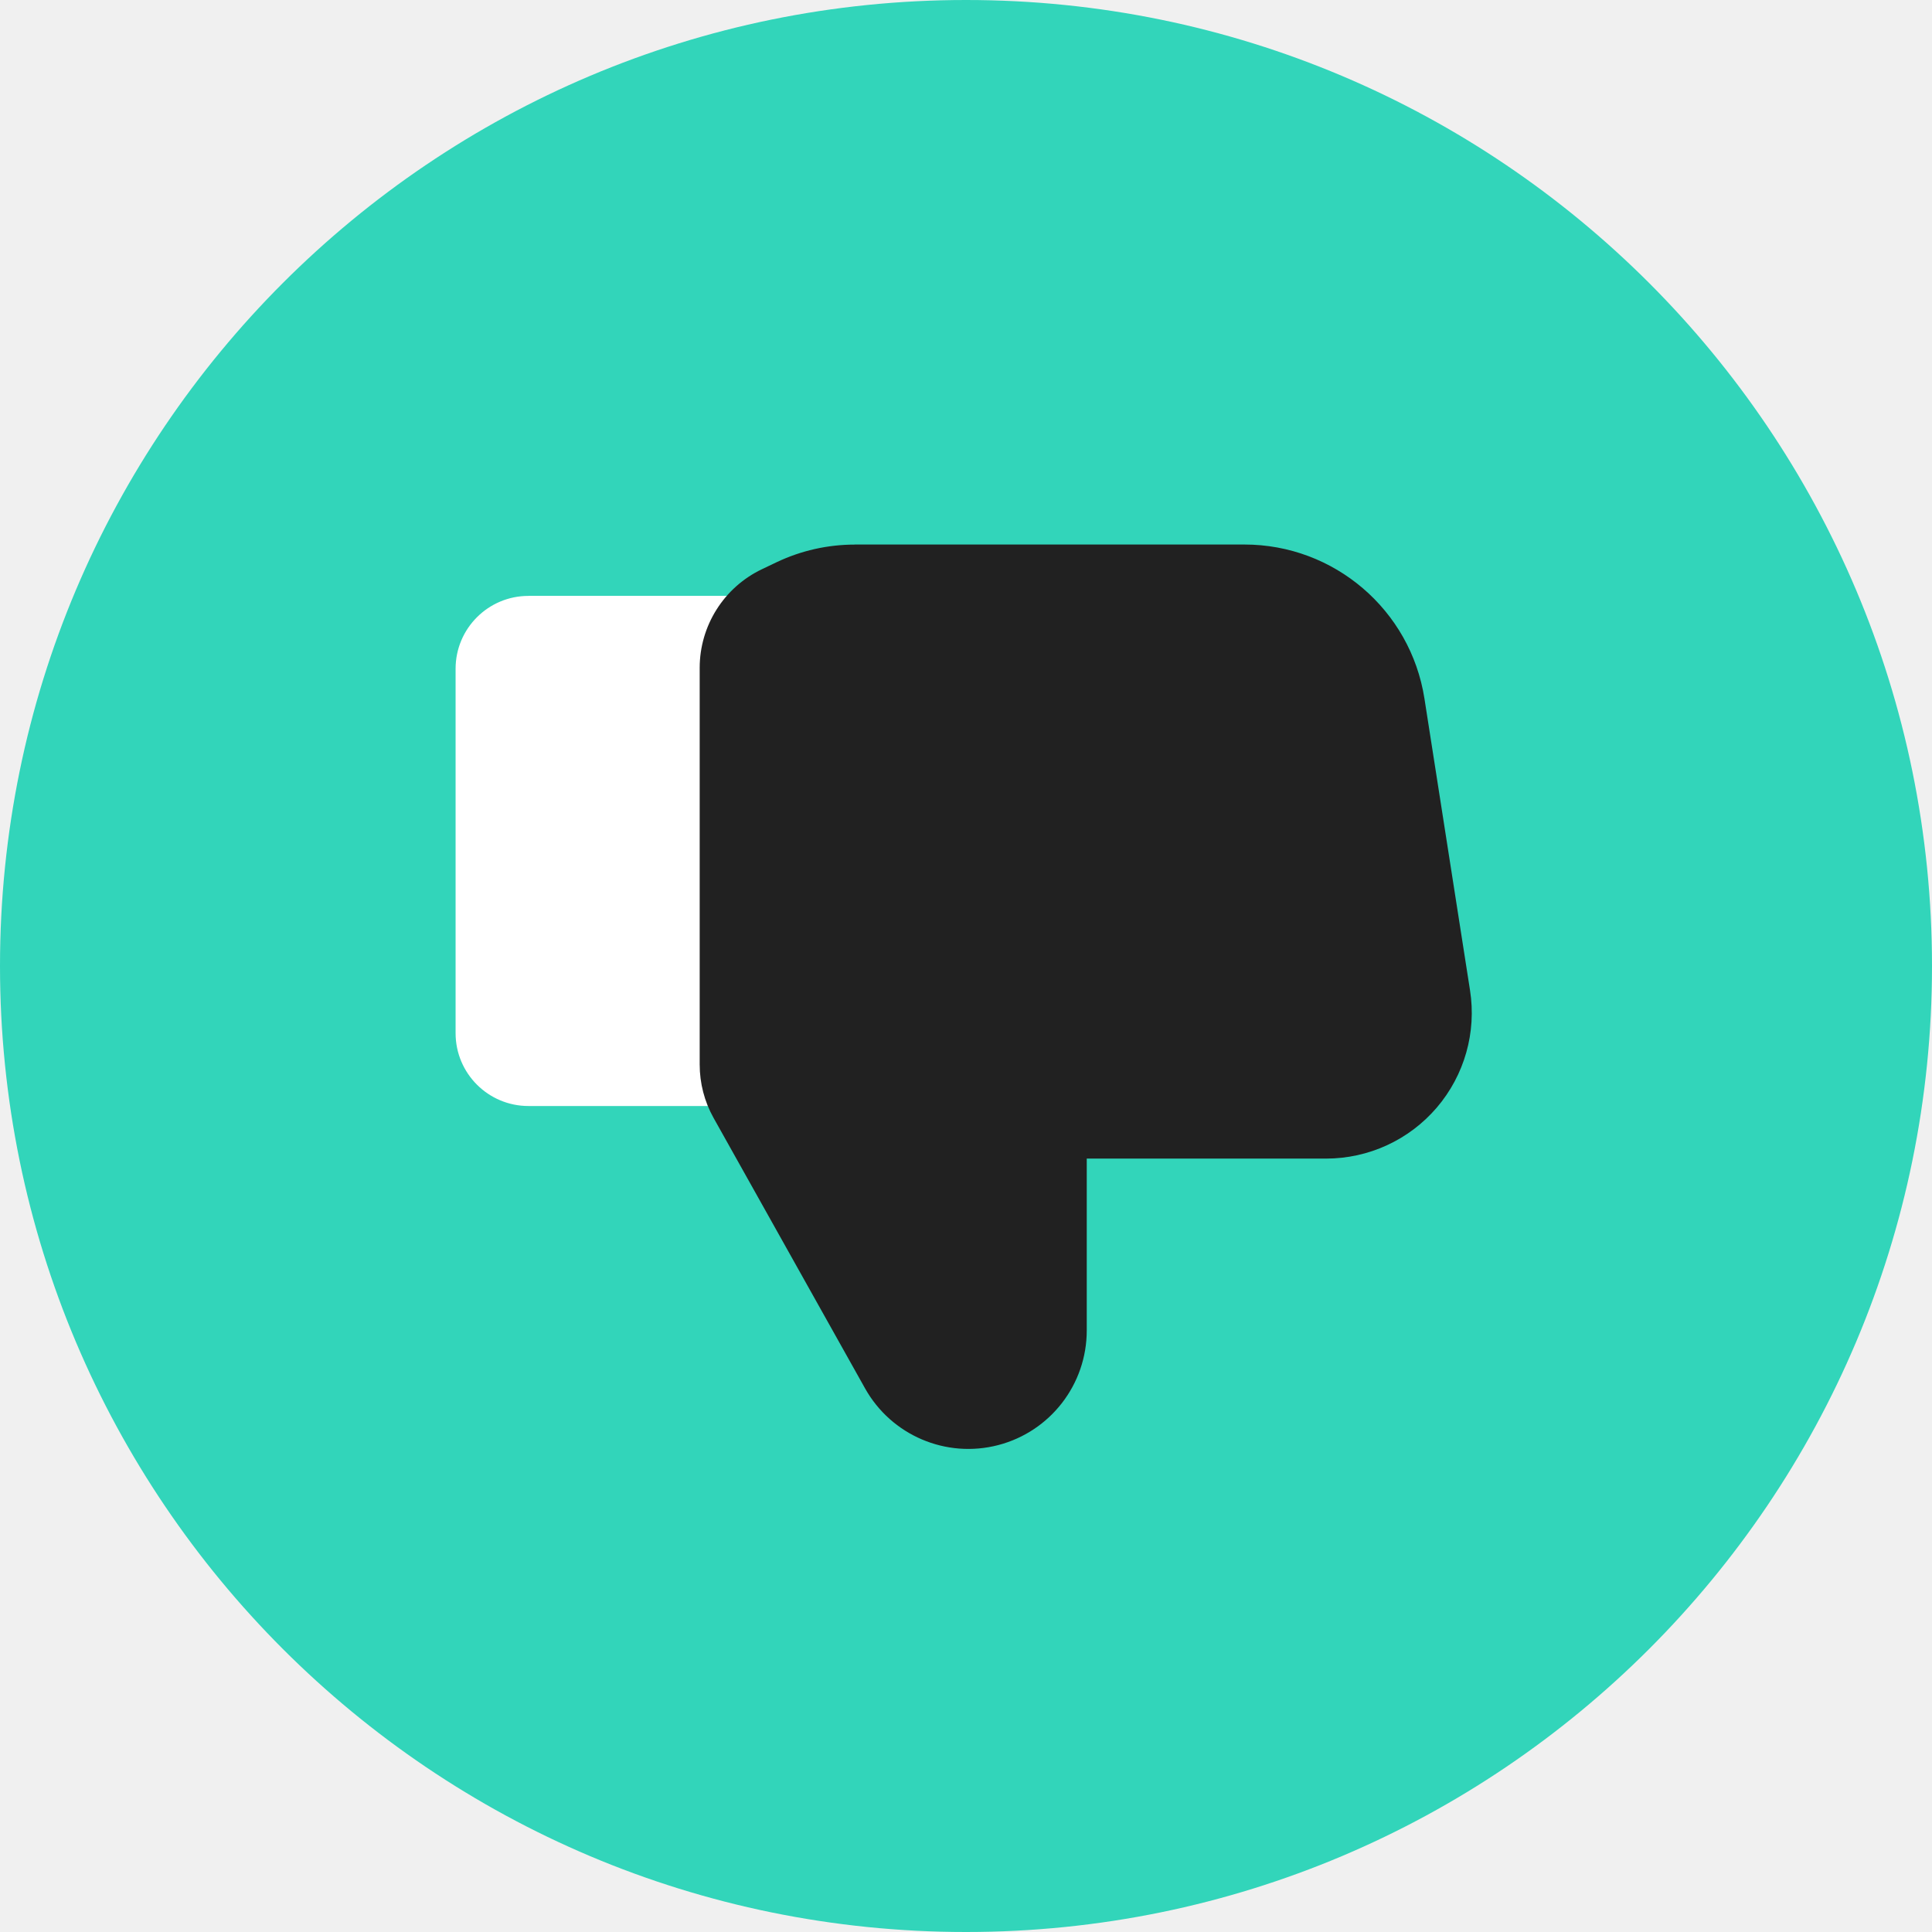
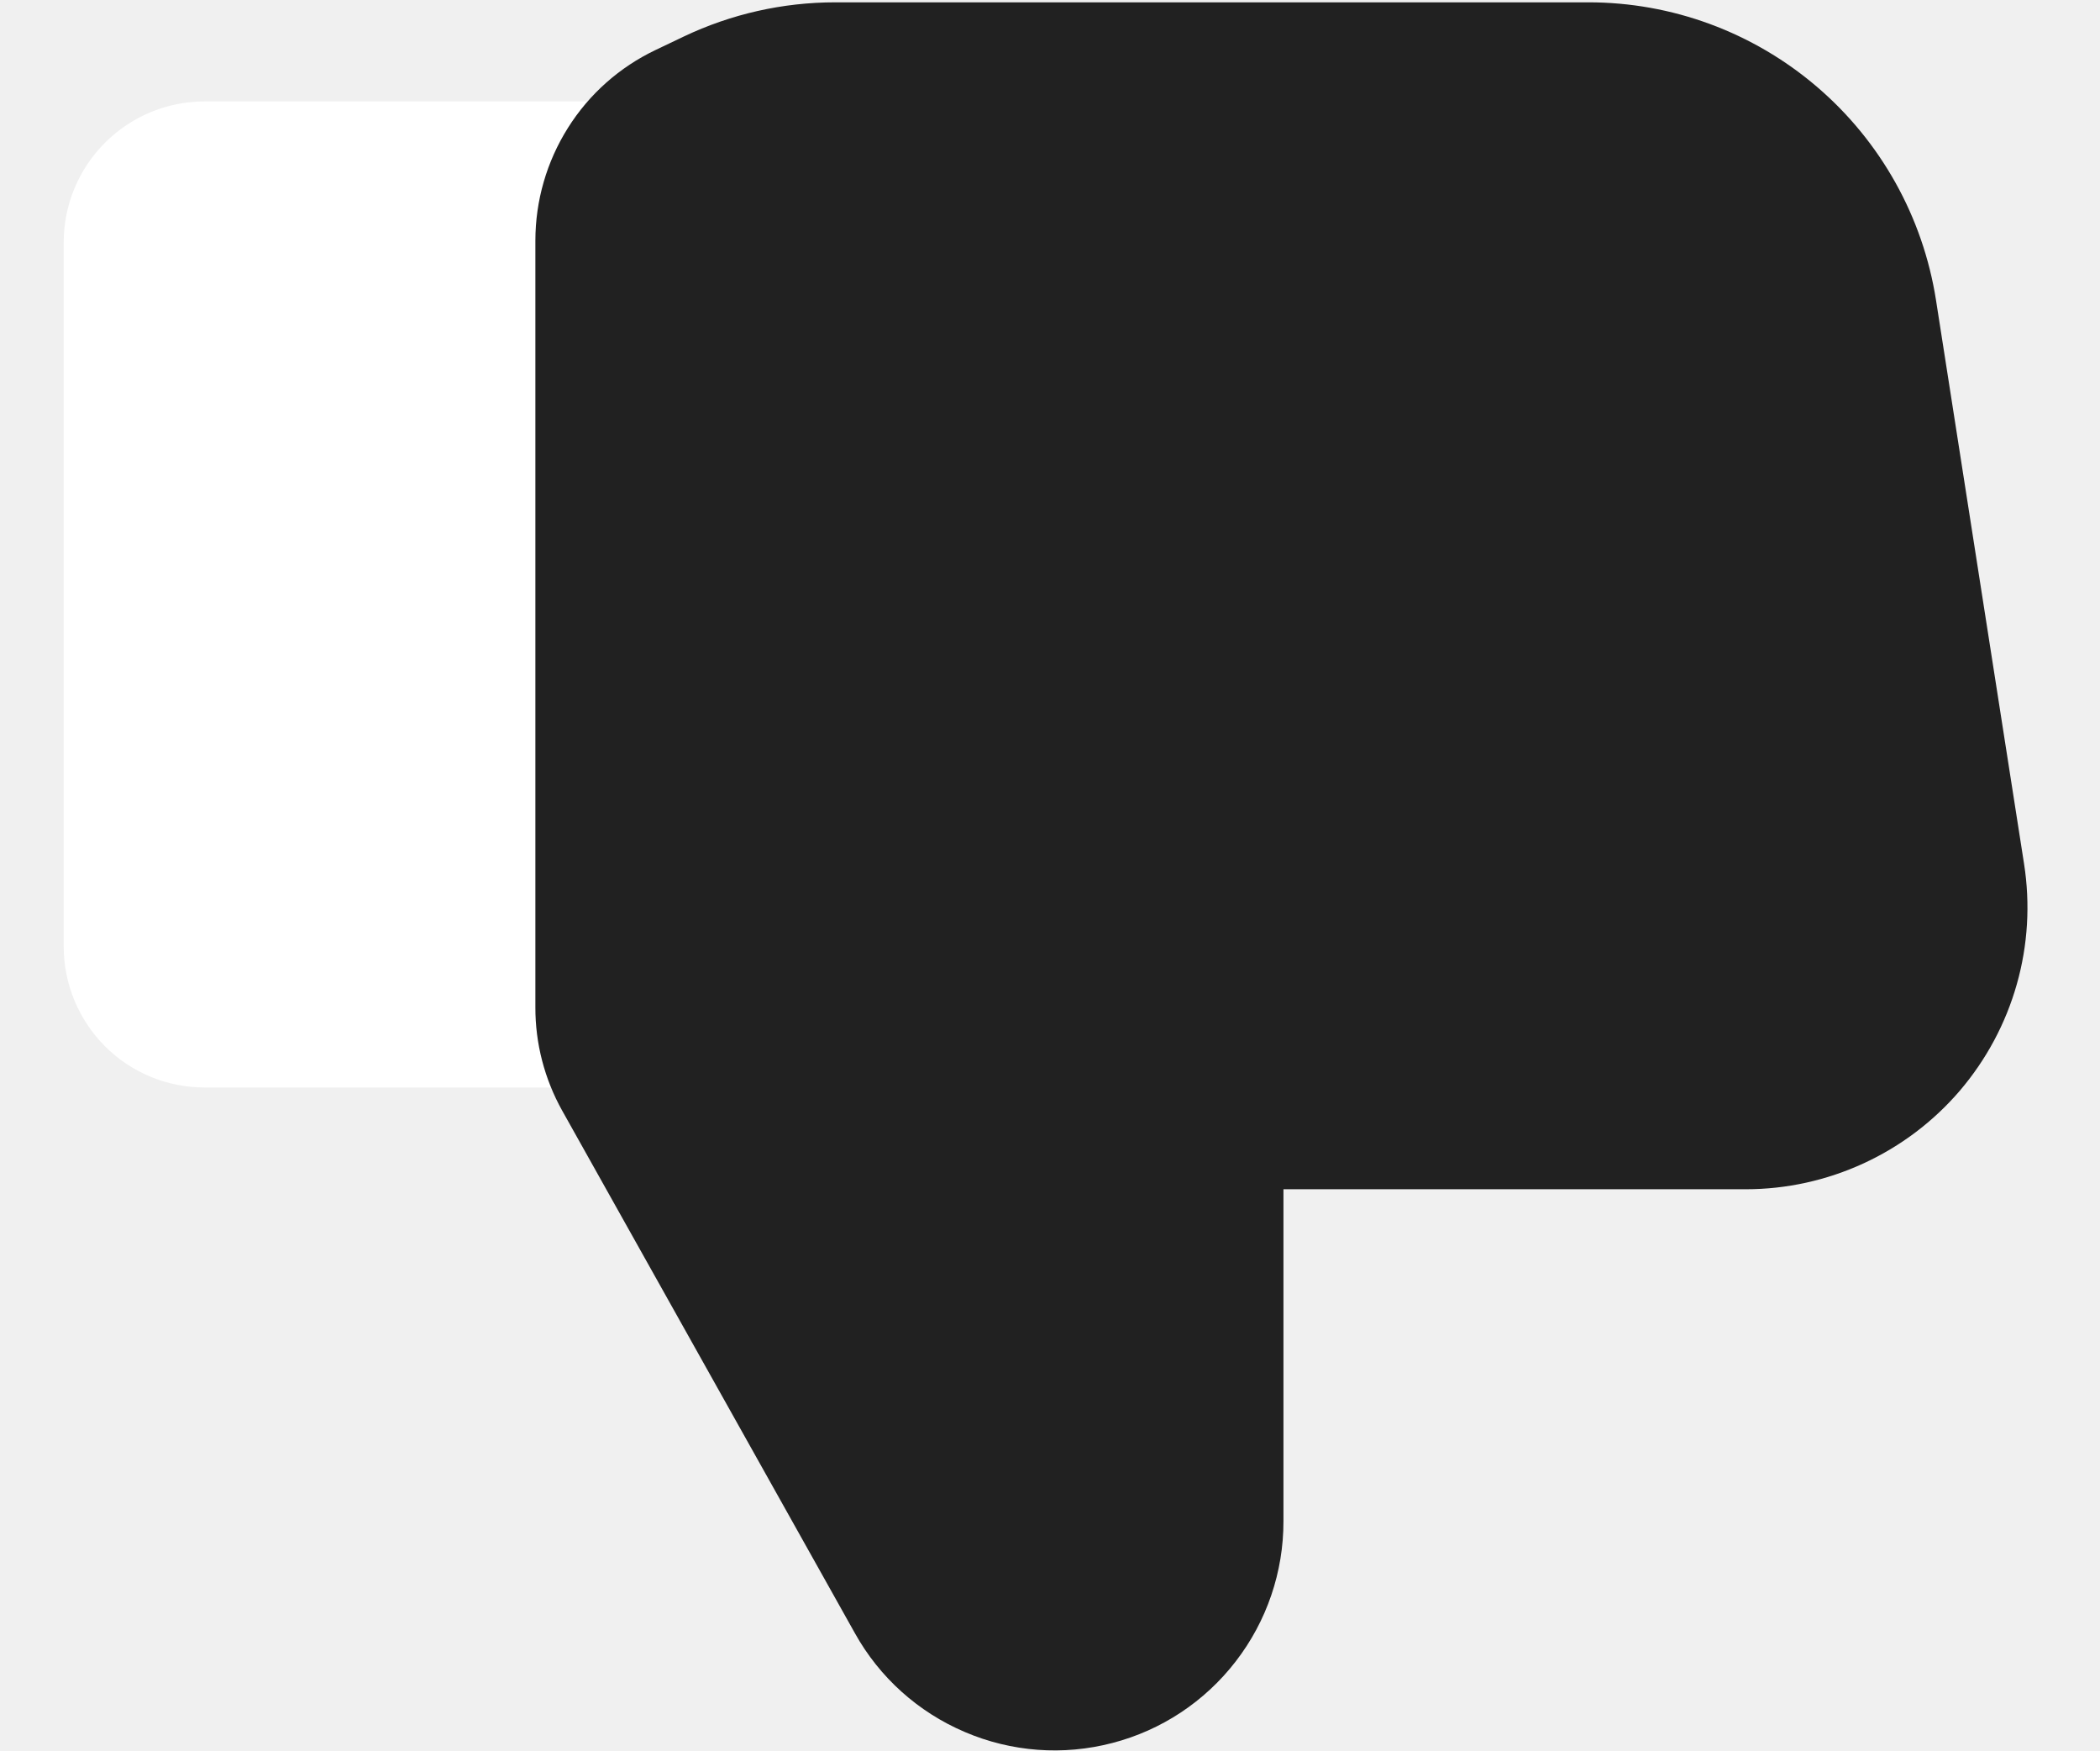
- <svg xmlns="http://www.w3.org/2000/svg" width="32" height="32" fill="none">
-   <rect width="32" height="32" fill="#32D5BA" rx="16" />
-   <path fill="#fff" fill-rule="evenodd" d="M8.754 9.87a1.207 1.207 0 0 0-1.208 1.207v6.035a1.207 1.207 0 0 0 1.208 1.207h5.431a.604.604 0 0 0 .604-.603v-7.243a.605.605 0 0 0-.604-.604H8.755Z" clip-rule="evenodd" />
-   <path fill="#212121" fill-rule="evenodd" d="M14.159 9.02c-.45 0-.893.1-1.298.293l-.241.115a1.811 1.811 0 0 0-1.031 1.634v6.569c0 .31.078.614.23.885l2.508 4.478A1.961 1.961 0 0 0 18 22.036V19.19h3.963a2.414 2.414 0 0 0 2.385-2.789l-.755-4.832a3.018 3.018 0 0 0-2.982-2.55h-6.453Z" clip-rule="evenodd" />
+ <svg xmlns="http://www.w3.org/2000/svg" width="18" height="15" viewBox="0 0 18 15" fill="none">
+   <path fill-rule="evenodd" clip-rule="evenodd" d="M1.754 0.869C1.433 0.869 1.126 0.997 0.9 1.223C0.674 1.449 0.546 1.756 0.546 2.076L0.546 8.112C0.546 8.432 0.674 8.739 0.9 8.966C1.126 9.192 1.433 9.319 1.754 9.319L7.185 9.319C7.265 9.319 7.343 9.304 7.416 9.273C7.49 9.243 7.556 9.198 7.612 9.142C7.668 9.086 7.713 9.02 7.743 8.947C7.773 8.873 7.789 8.795 7.789 8.716L7.789 1.473C7.789 1.394 7.773 1.315 7.743 1.242C7.713 1.169 7.668 1.102 7.612 1.046C7.556 0.99 7.49 0.946 7.416 0.915C7.343 0.885 7.265 0.869 7.185 0.869L1.754 0.869Z" fill="white" />
+   <path fill-rule="evenodd" clip-rule="evenodd" d="M7.159 0.02C6.71 0.02 6.267 0.12 5.861 0.313L5.62 0.428C5.311 0.575 5.05 0.806 4.868 1.096C4.686 1.385 4.589 1.72 4.589 2.062L4.589 8.631C4.588 8.941 4.667 9.245 4.818 9.516L7.327 13.994C7.538 14.374 7.87 14.672 8.27 14.842C8.669 15.013 9.114 15.046 9.535 14.936C9.955 14.827 10.327 14.581 10.592 14.237C10.858 13.893 11.002 13.47 11.001 13.036L11.001 10.191L14.964 10.191C15.313 10.191 15.657 10.115 15.974 9.969C16.291 9.823 16.572 9.611 16.799 9.346C17.025 9.081 17.192 8.77 17.287 8.434C17.382 8.099 17.403 7.747 17.349 7.402L16.594 2.57C16.482 1.859 16.121 1.212 15.574 0.744C15.027 0.276 14.331 0.019 13.612 0.02L7.159 0.02Z" fill="#212121" />
</svg>
